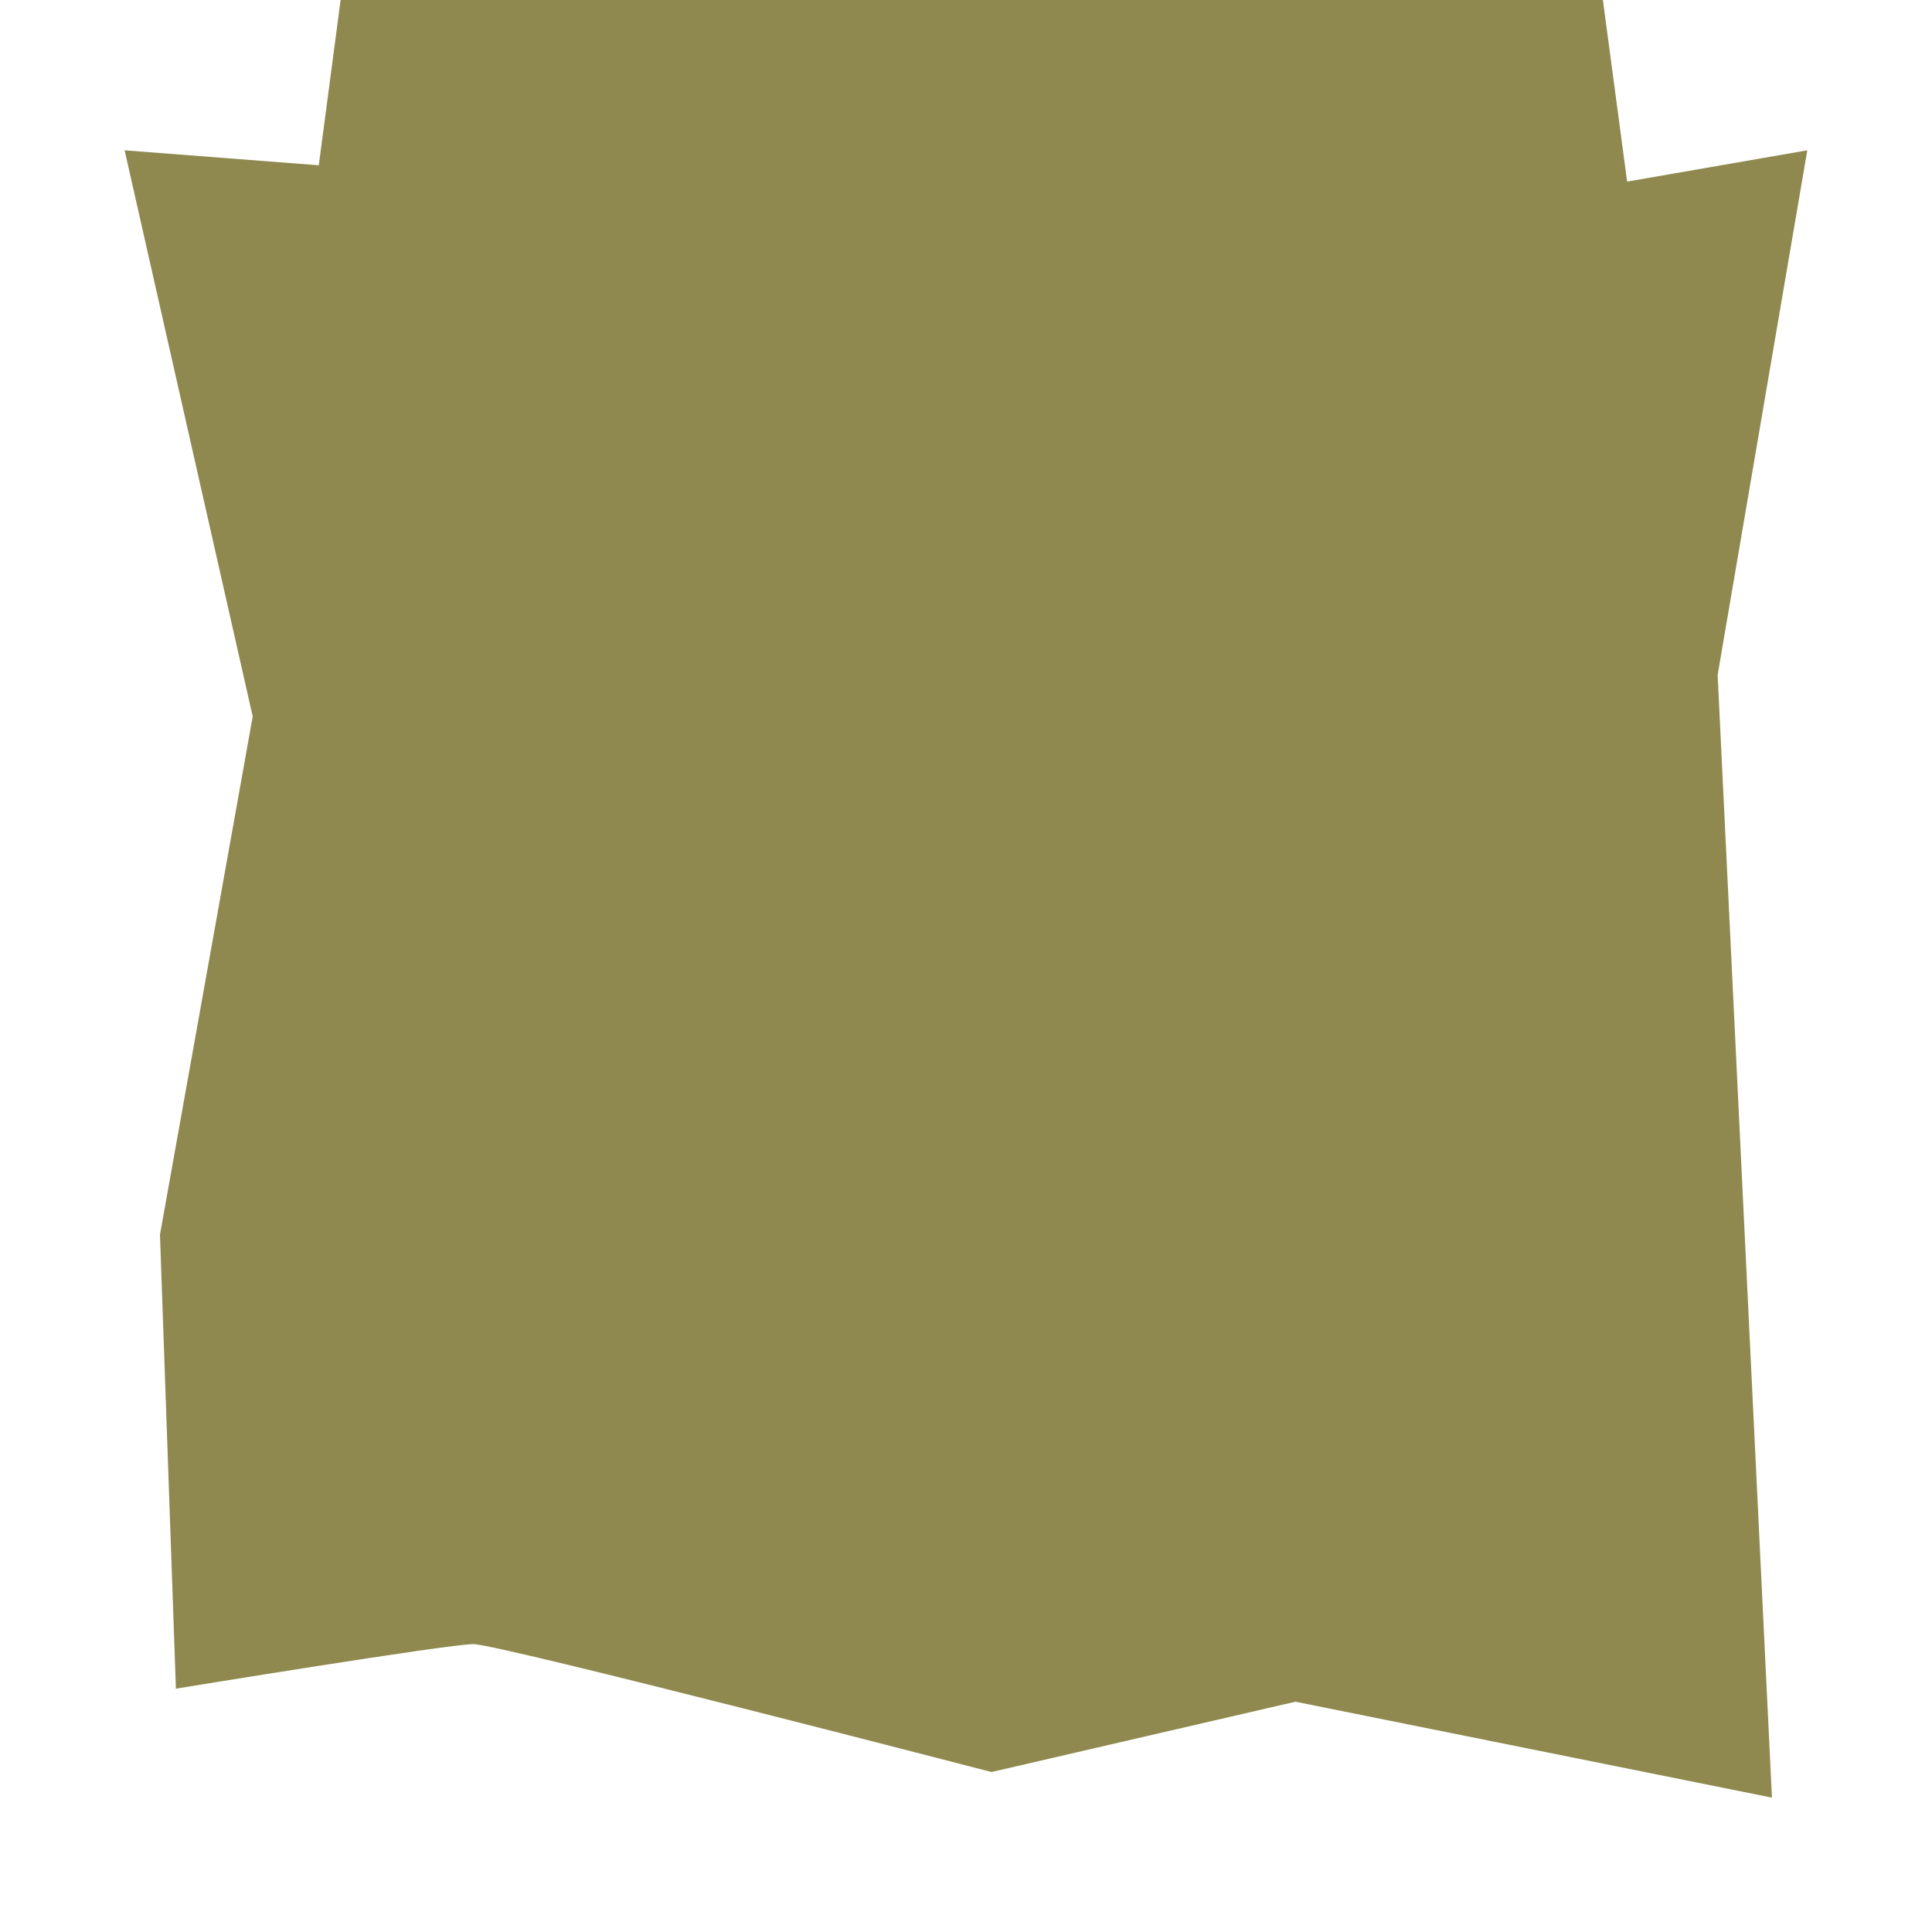
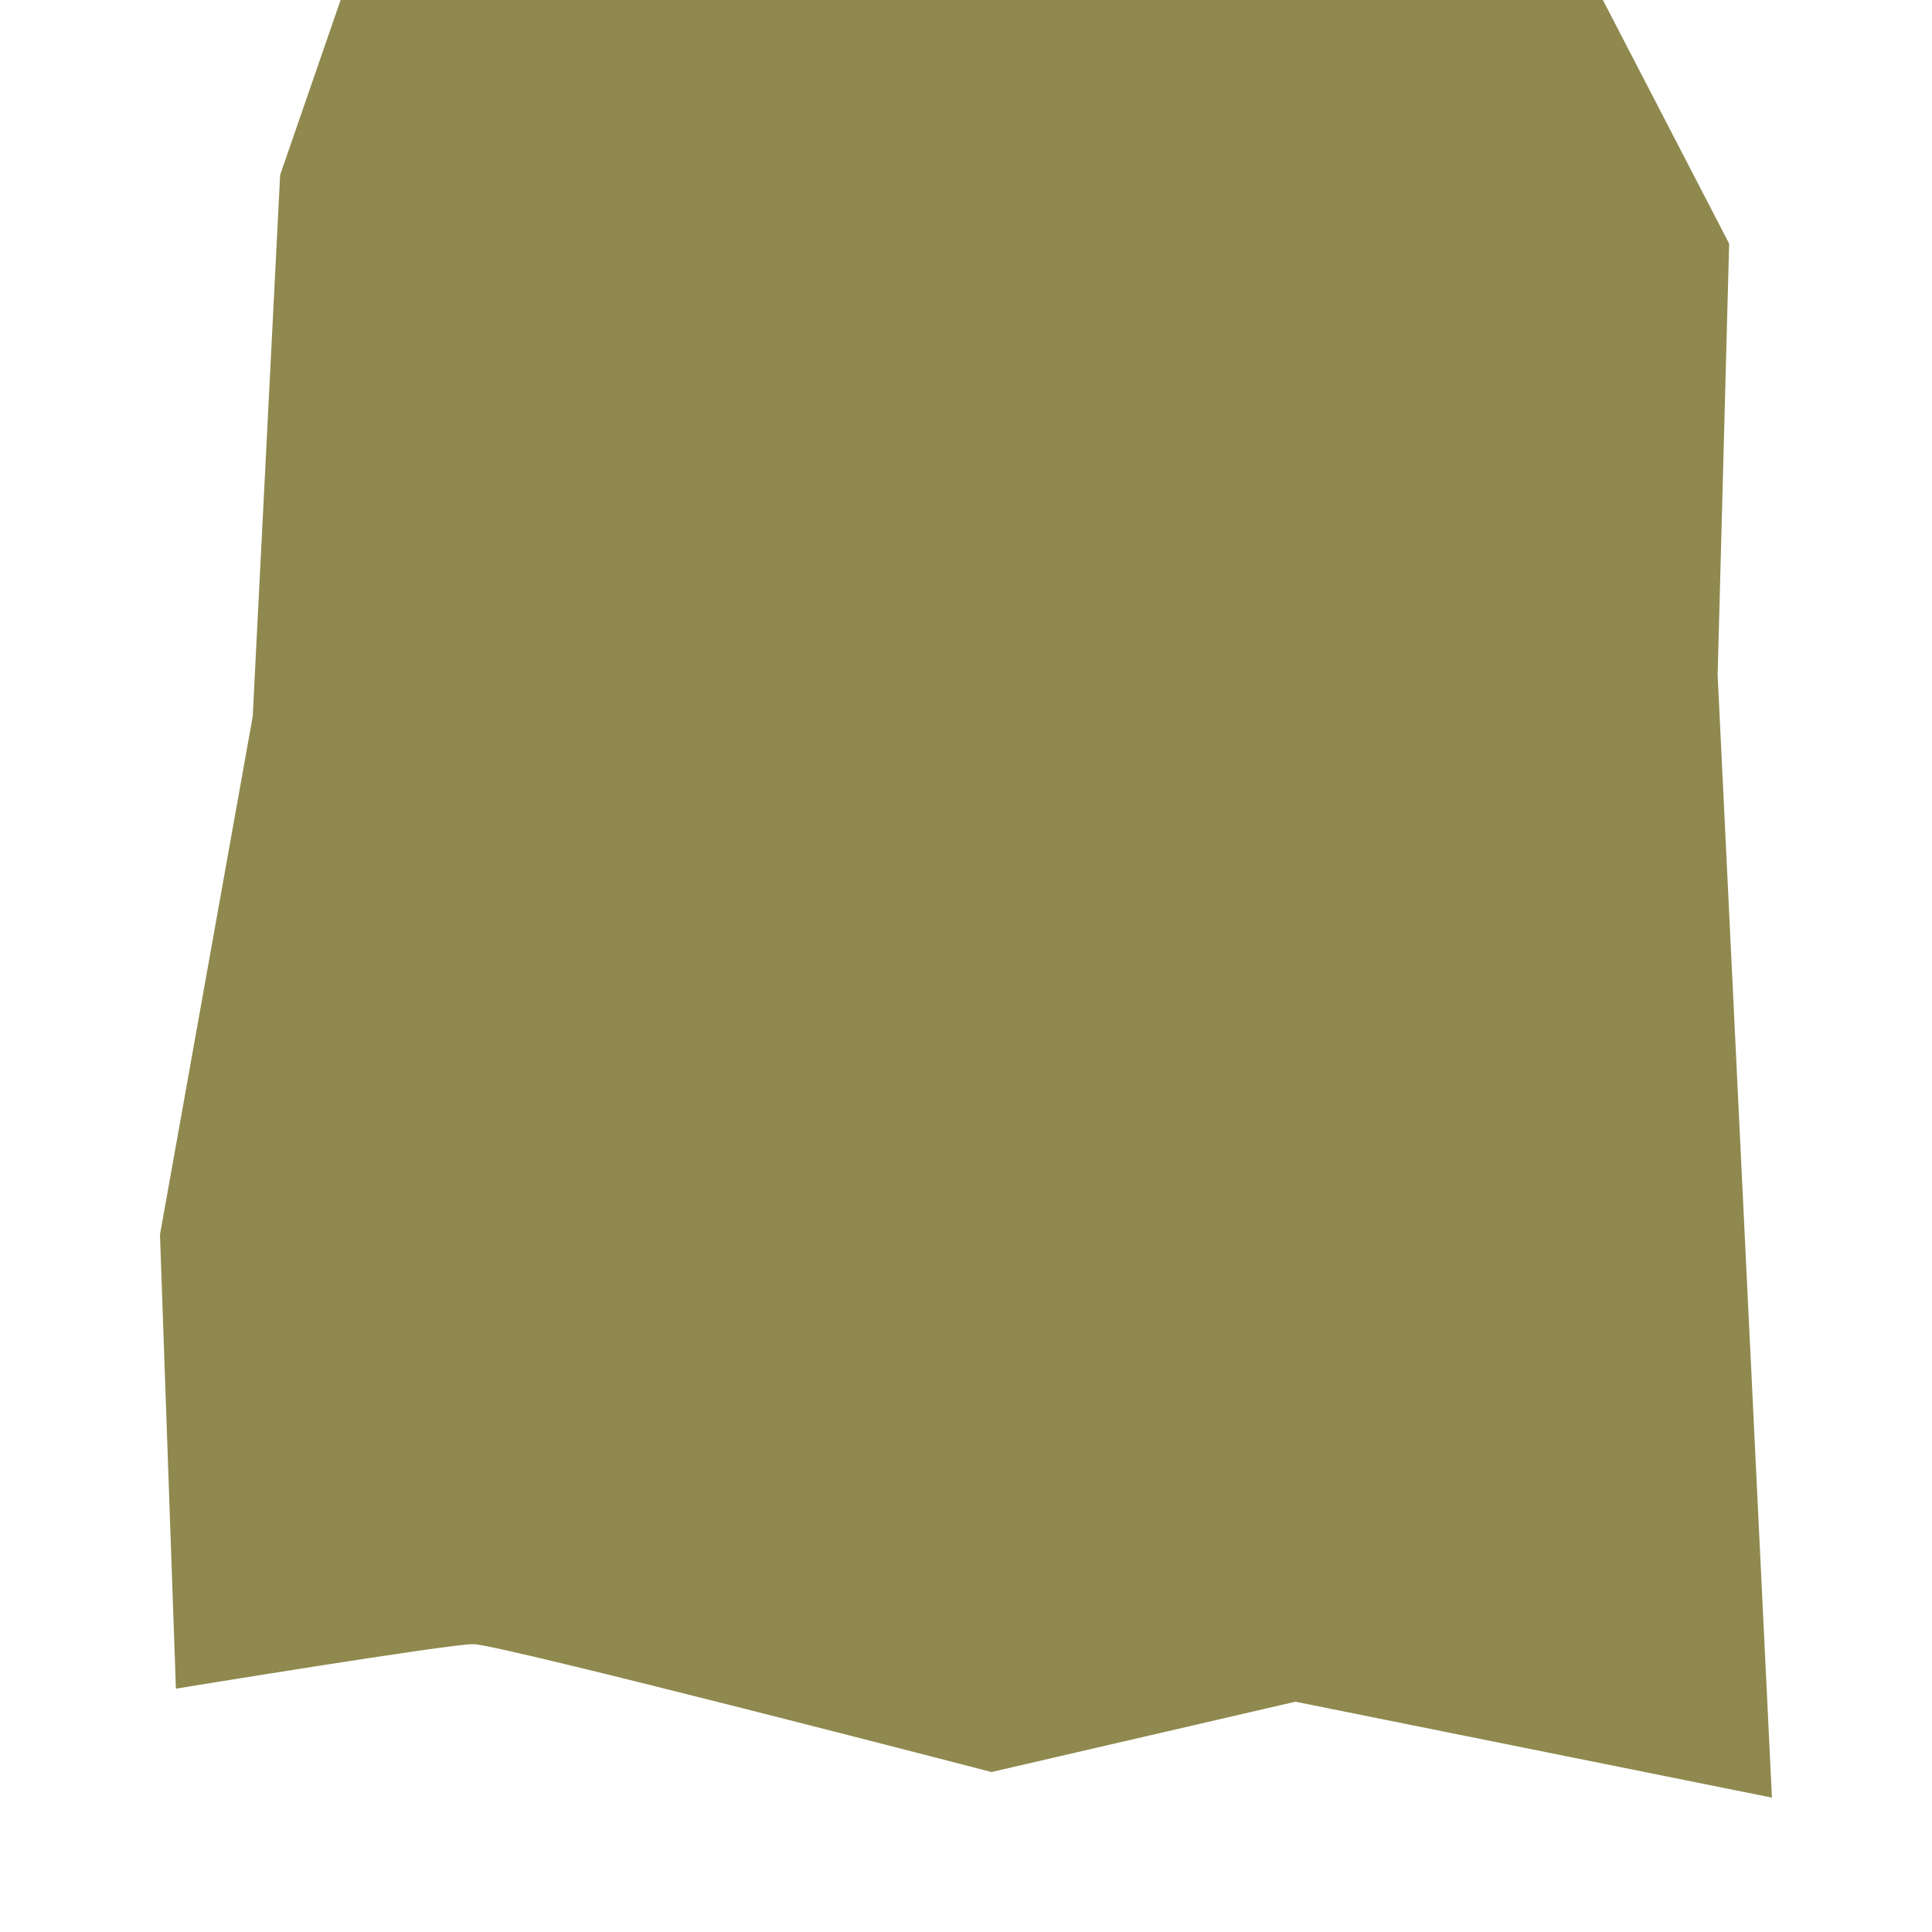
<svg xmlns="http://www.w3.org/2000/svg" viewBox="0 0 200 200">
  <defs>
    <style>.cls-1{fill:#8f894f;}.cls-2{opacity:0.5;}.cls-3{opacity:0.7;}</style>
  </defs>
  <g id="plains-components">
    <g id="plains-grid-space-exit">
-       <path class="cls-1" d="M26.16,74.17l-9.6,53.64,1.65,47S46.36,170.2,49,170.2s53.64,13.24,53.64,13.24l31.46-7.28,49.33,9.93L177.81,69.87l9.28-54.31L168.44,18.8,165.93,0H35.26L33,17.11l-20.1-1.55Z" />
+       <path class="cls-1" d="M26.16,74.17l-9.6,53.64,1.65,47S46.36,170.2,49,170.2s53.64,13.24,53.64,13.24l31.46-7.28,49.33,9.93L177.81,69.87,179,25.22,165.93,0H35.26L29,18.11Z" />
    </g>
  </g>
</svg>
